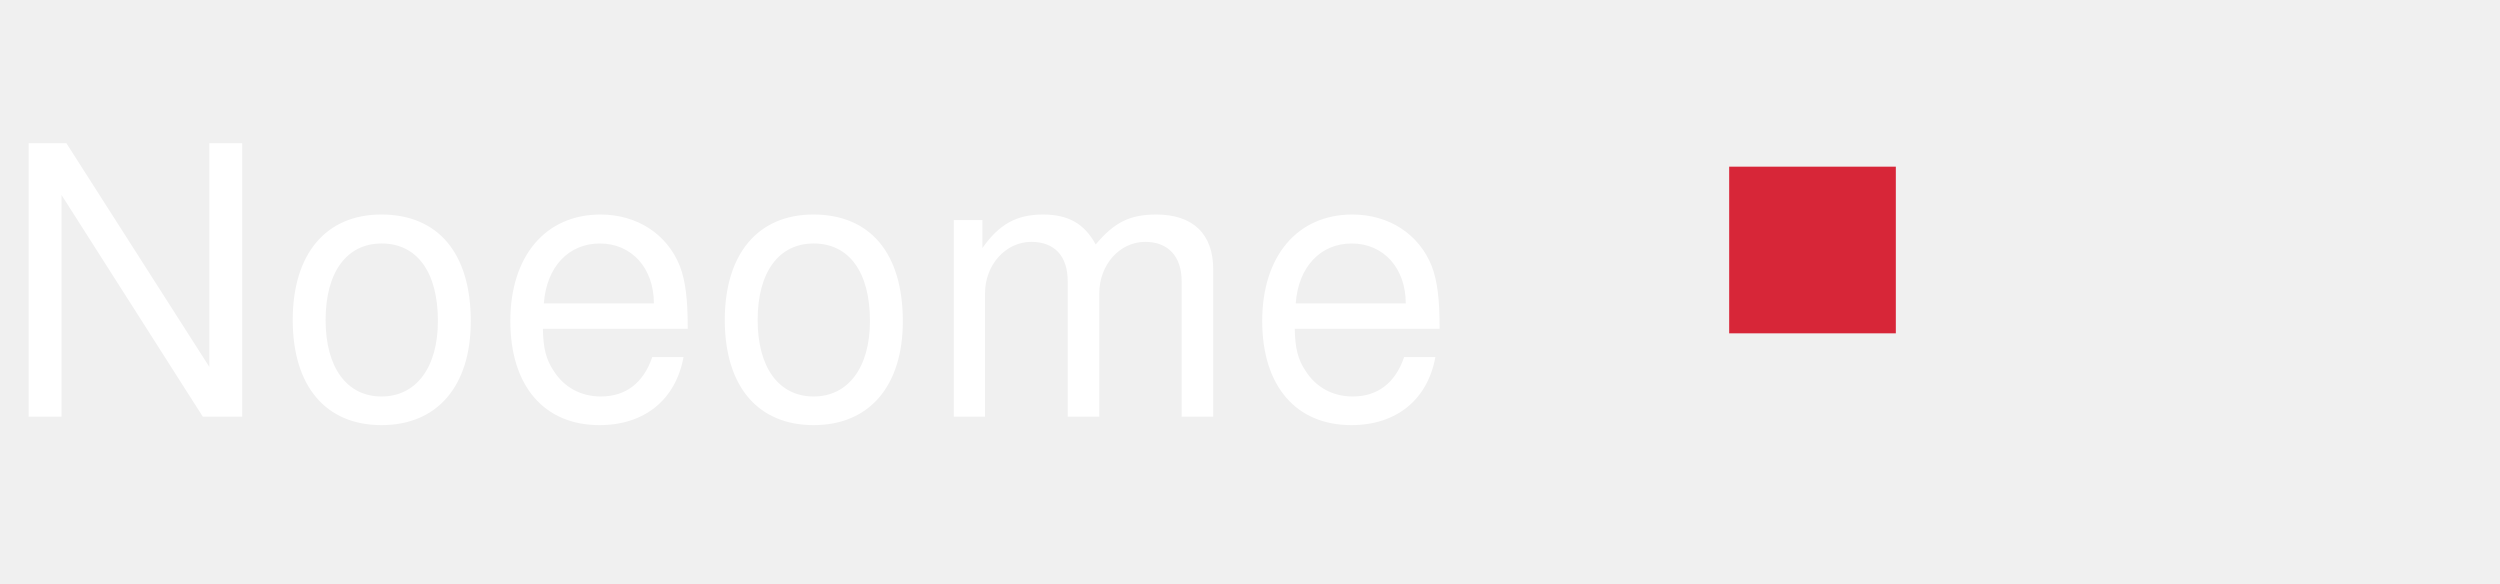
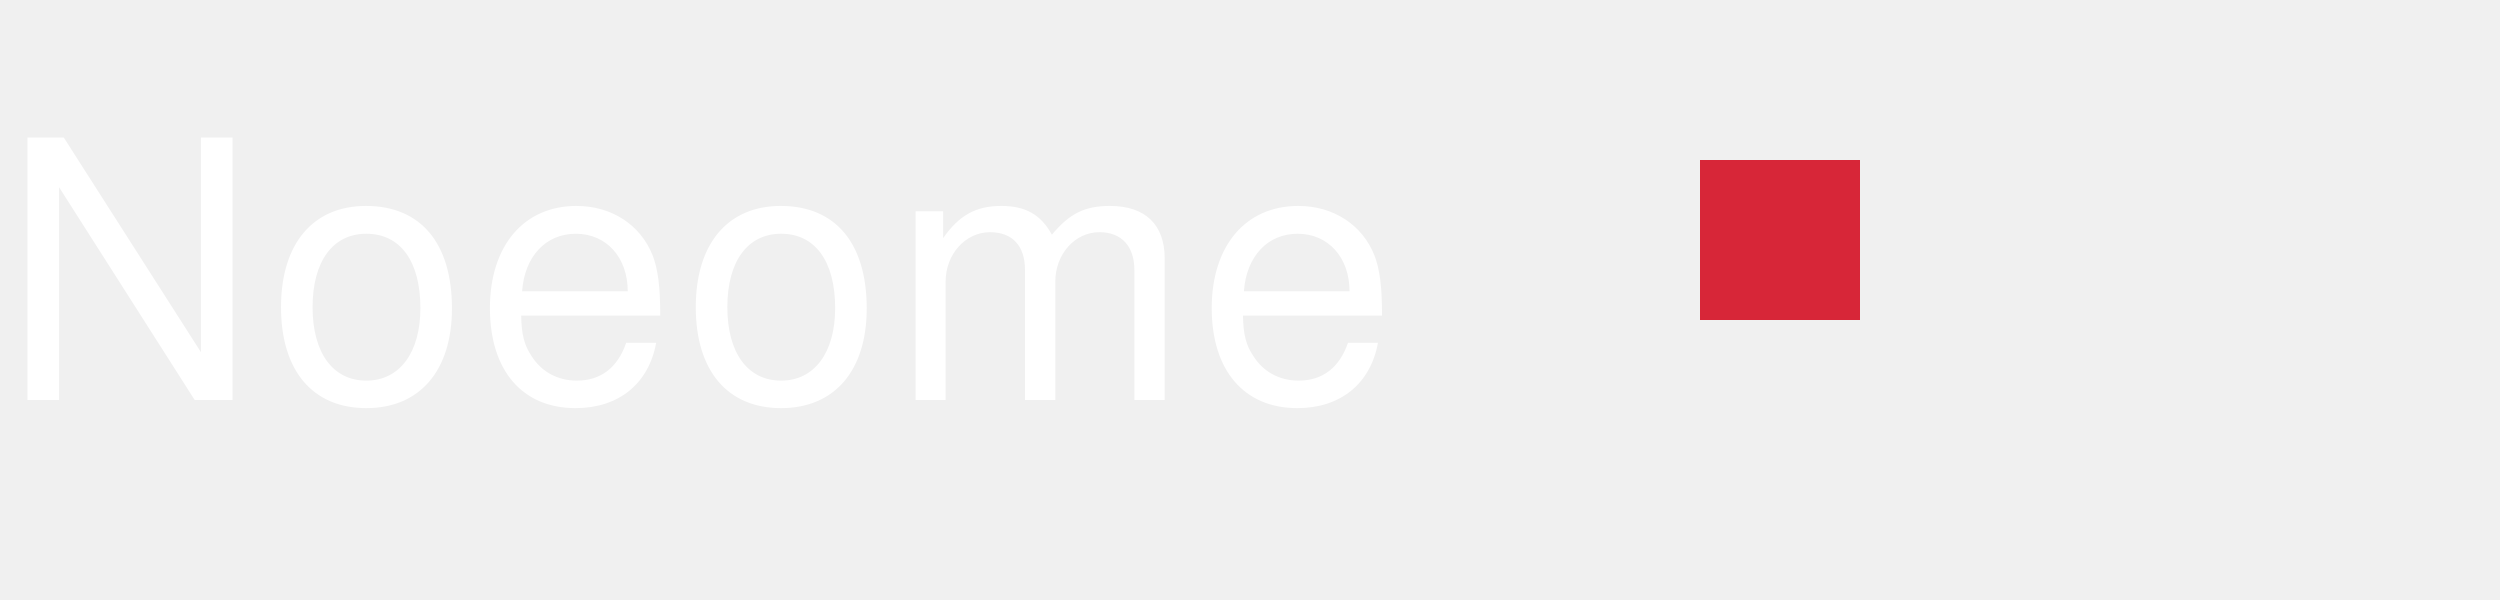
- <svg xmlns="http://www.w3.org/2000/svg" width="120" height="28" viewBox="0 0 120 28" fill="none">
-   <text x="0" y="20" font-family="'Helvetica Neue', Helvetica, Arial, sans-serif" font-size="18" font-weight="400" fill="#ffffff" letter-spacing="0.02em">Noeome</text>
-   <rect x="83" y="8" width="8" height="8" fill="#d72638" />
+ <svg xmlns="http://www.w3.org/2000/svg" width="125" height="30" viewBox="0 0 125 30" fill="none">
+   <text x="0" y="20" font-family="'Neue Helvetica Pro','Helvetica Neue',Helvetica,Arial,sans-serif" font-size="18" font-weight="400" fill="#ffffff" letter-spacing="0.02em">Noeome</text>
+   <rect x="85" y="8" width="8" height="8" fill="#d72638" />
</svg>
